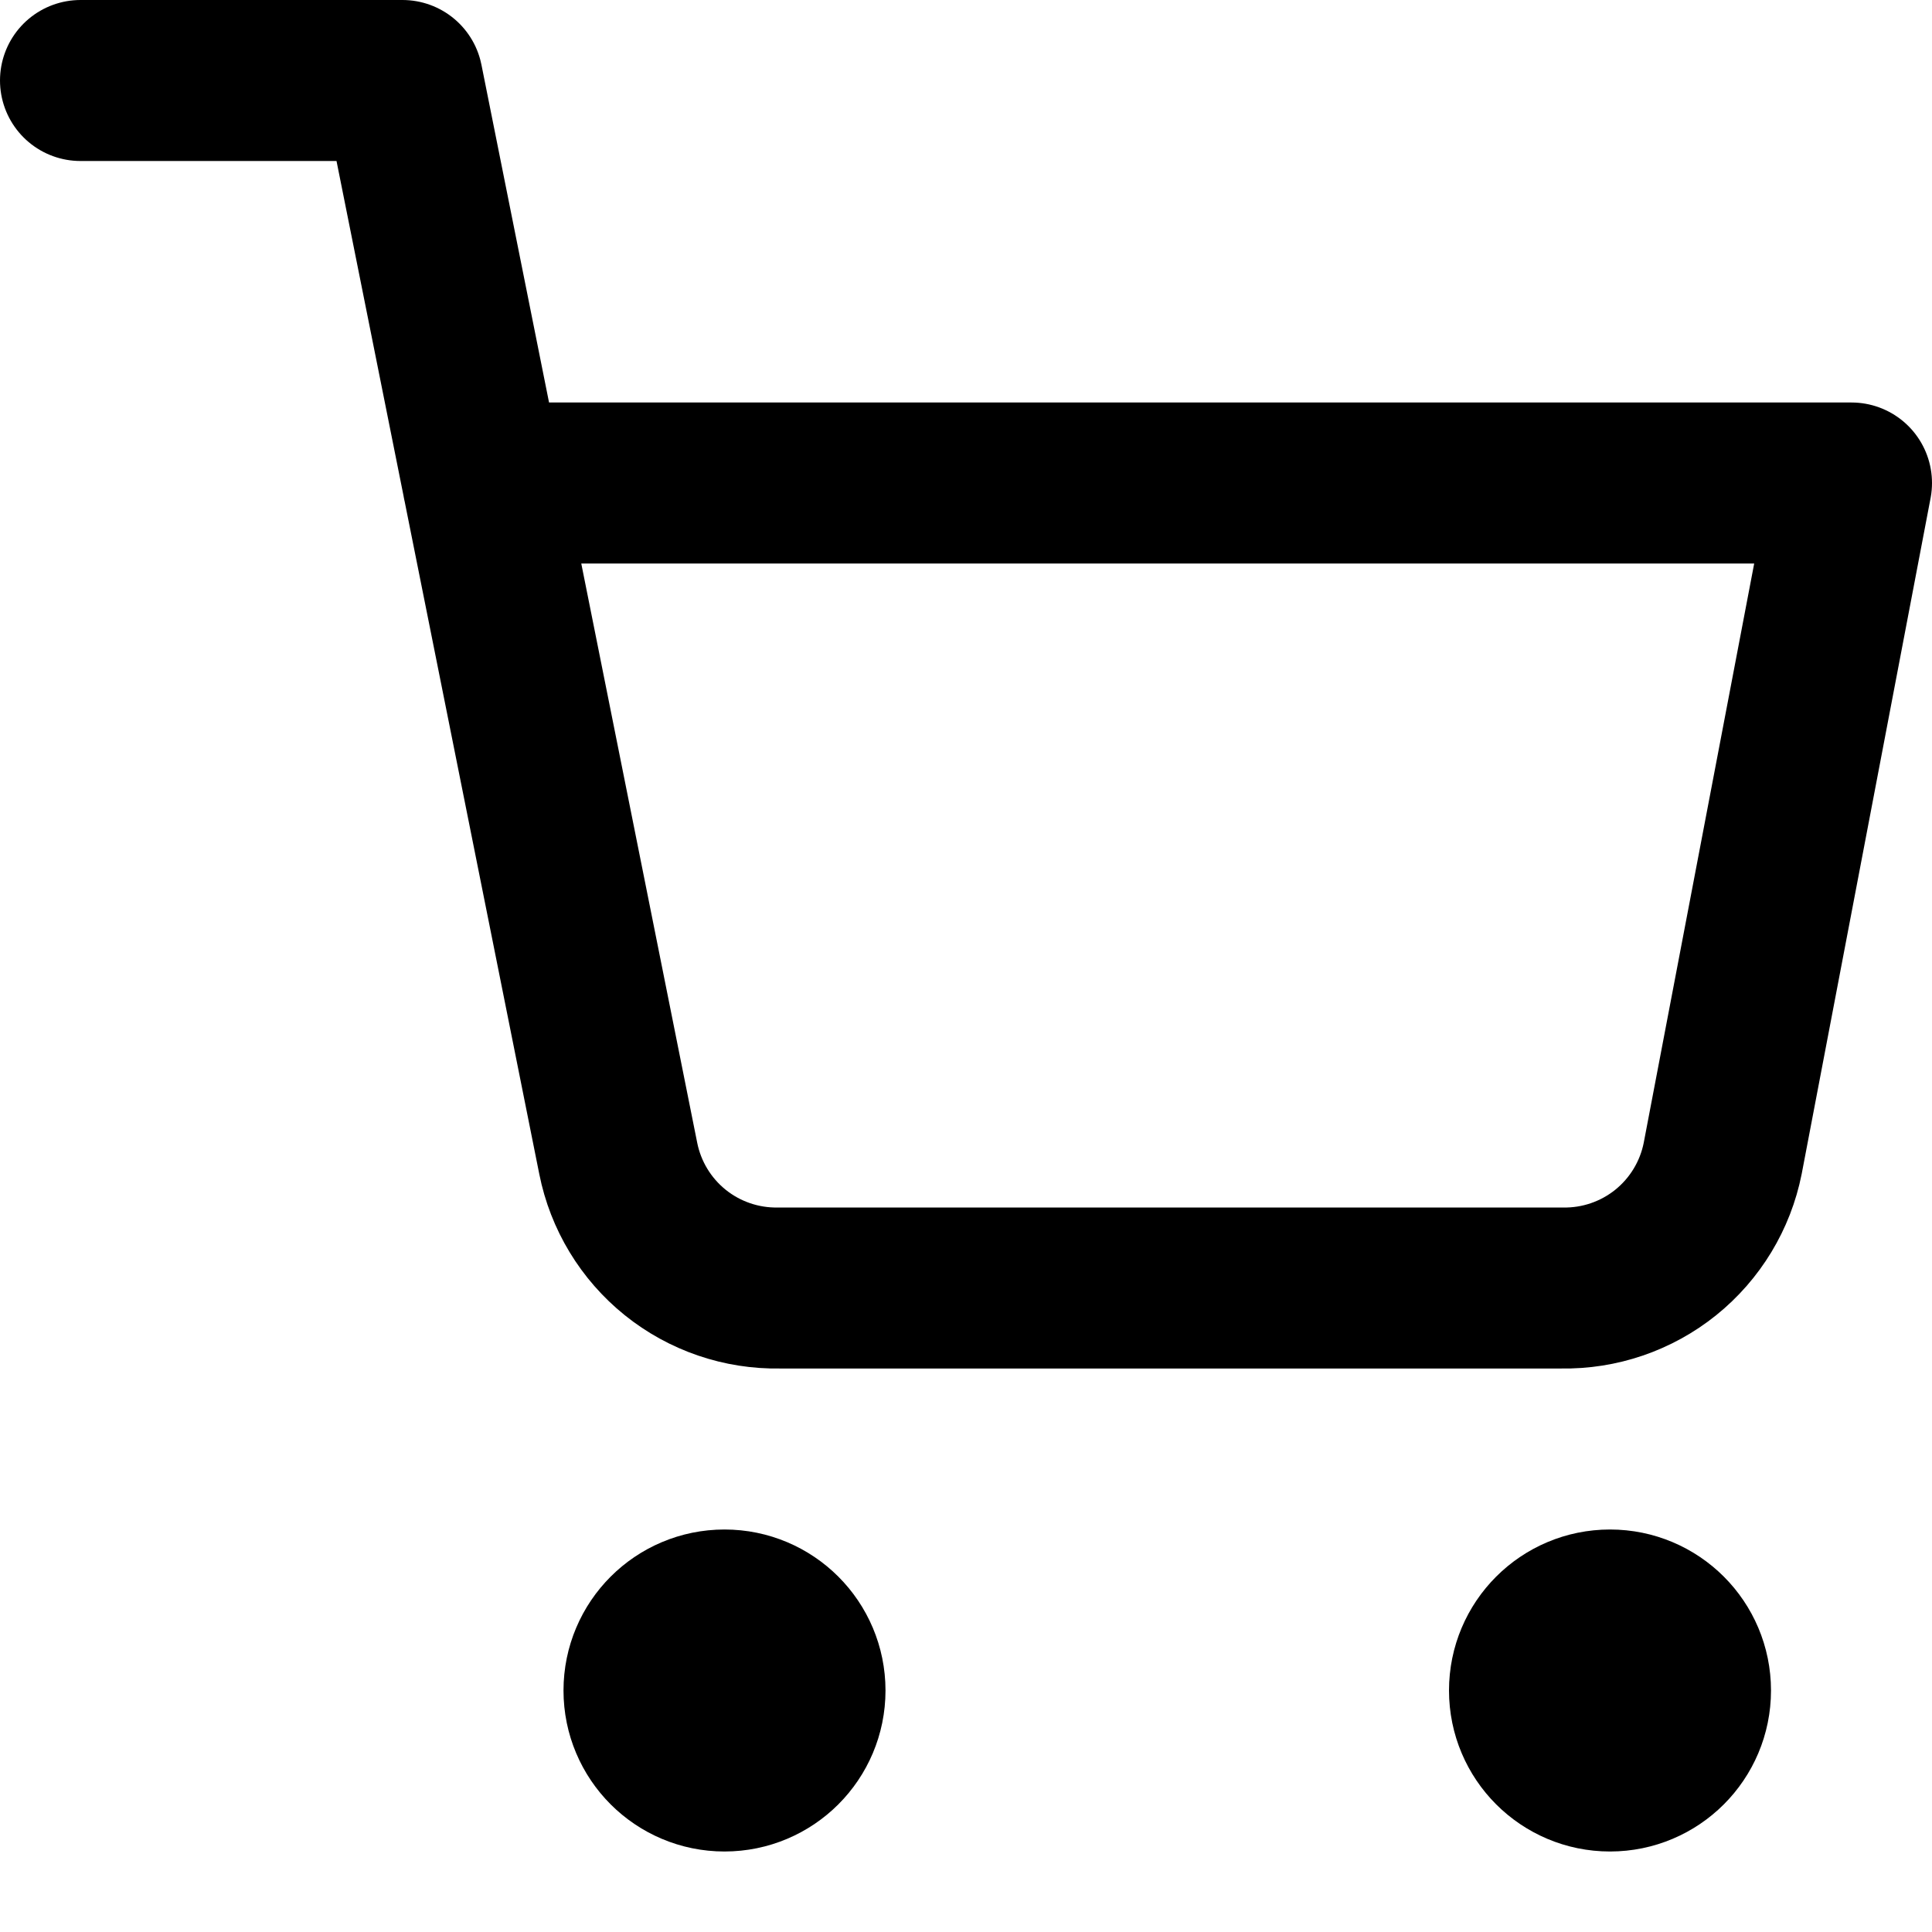
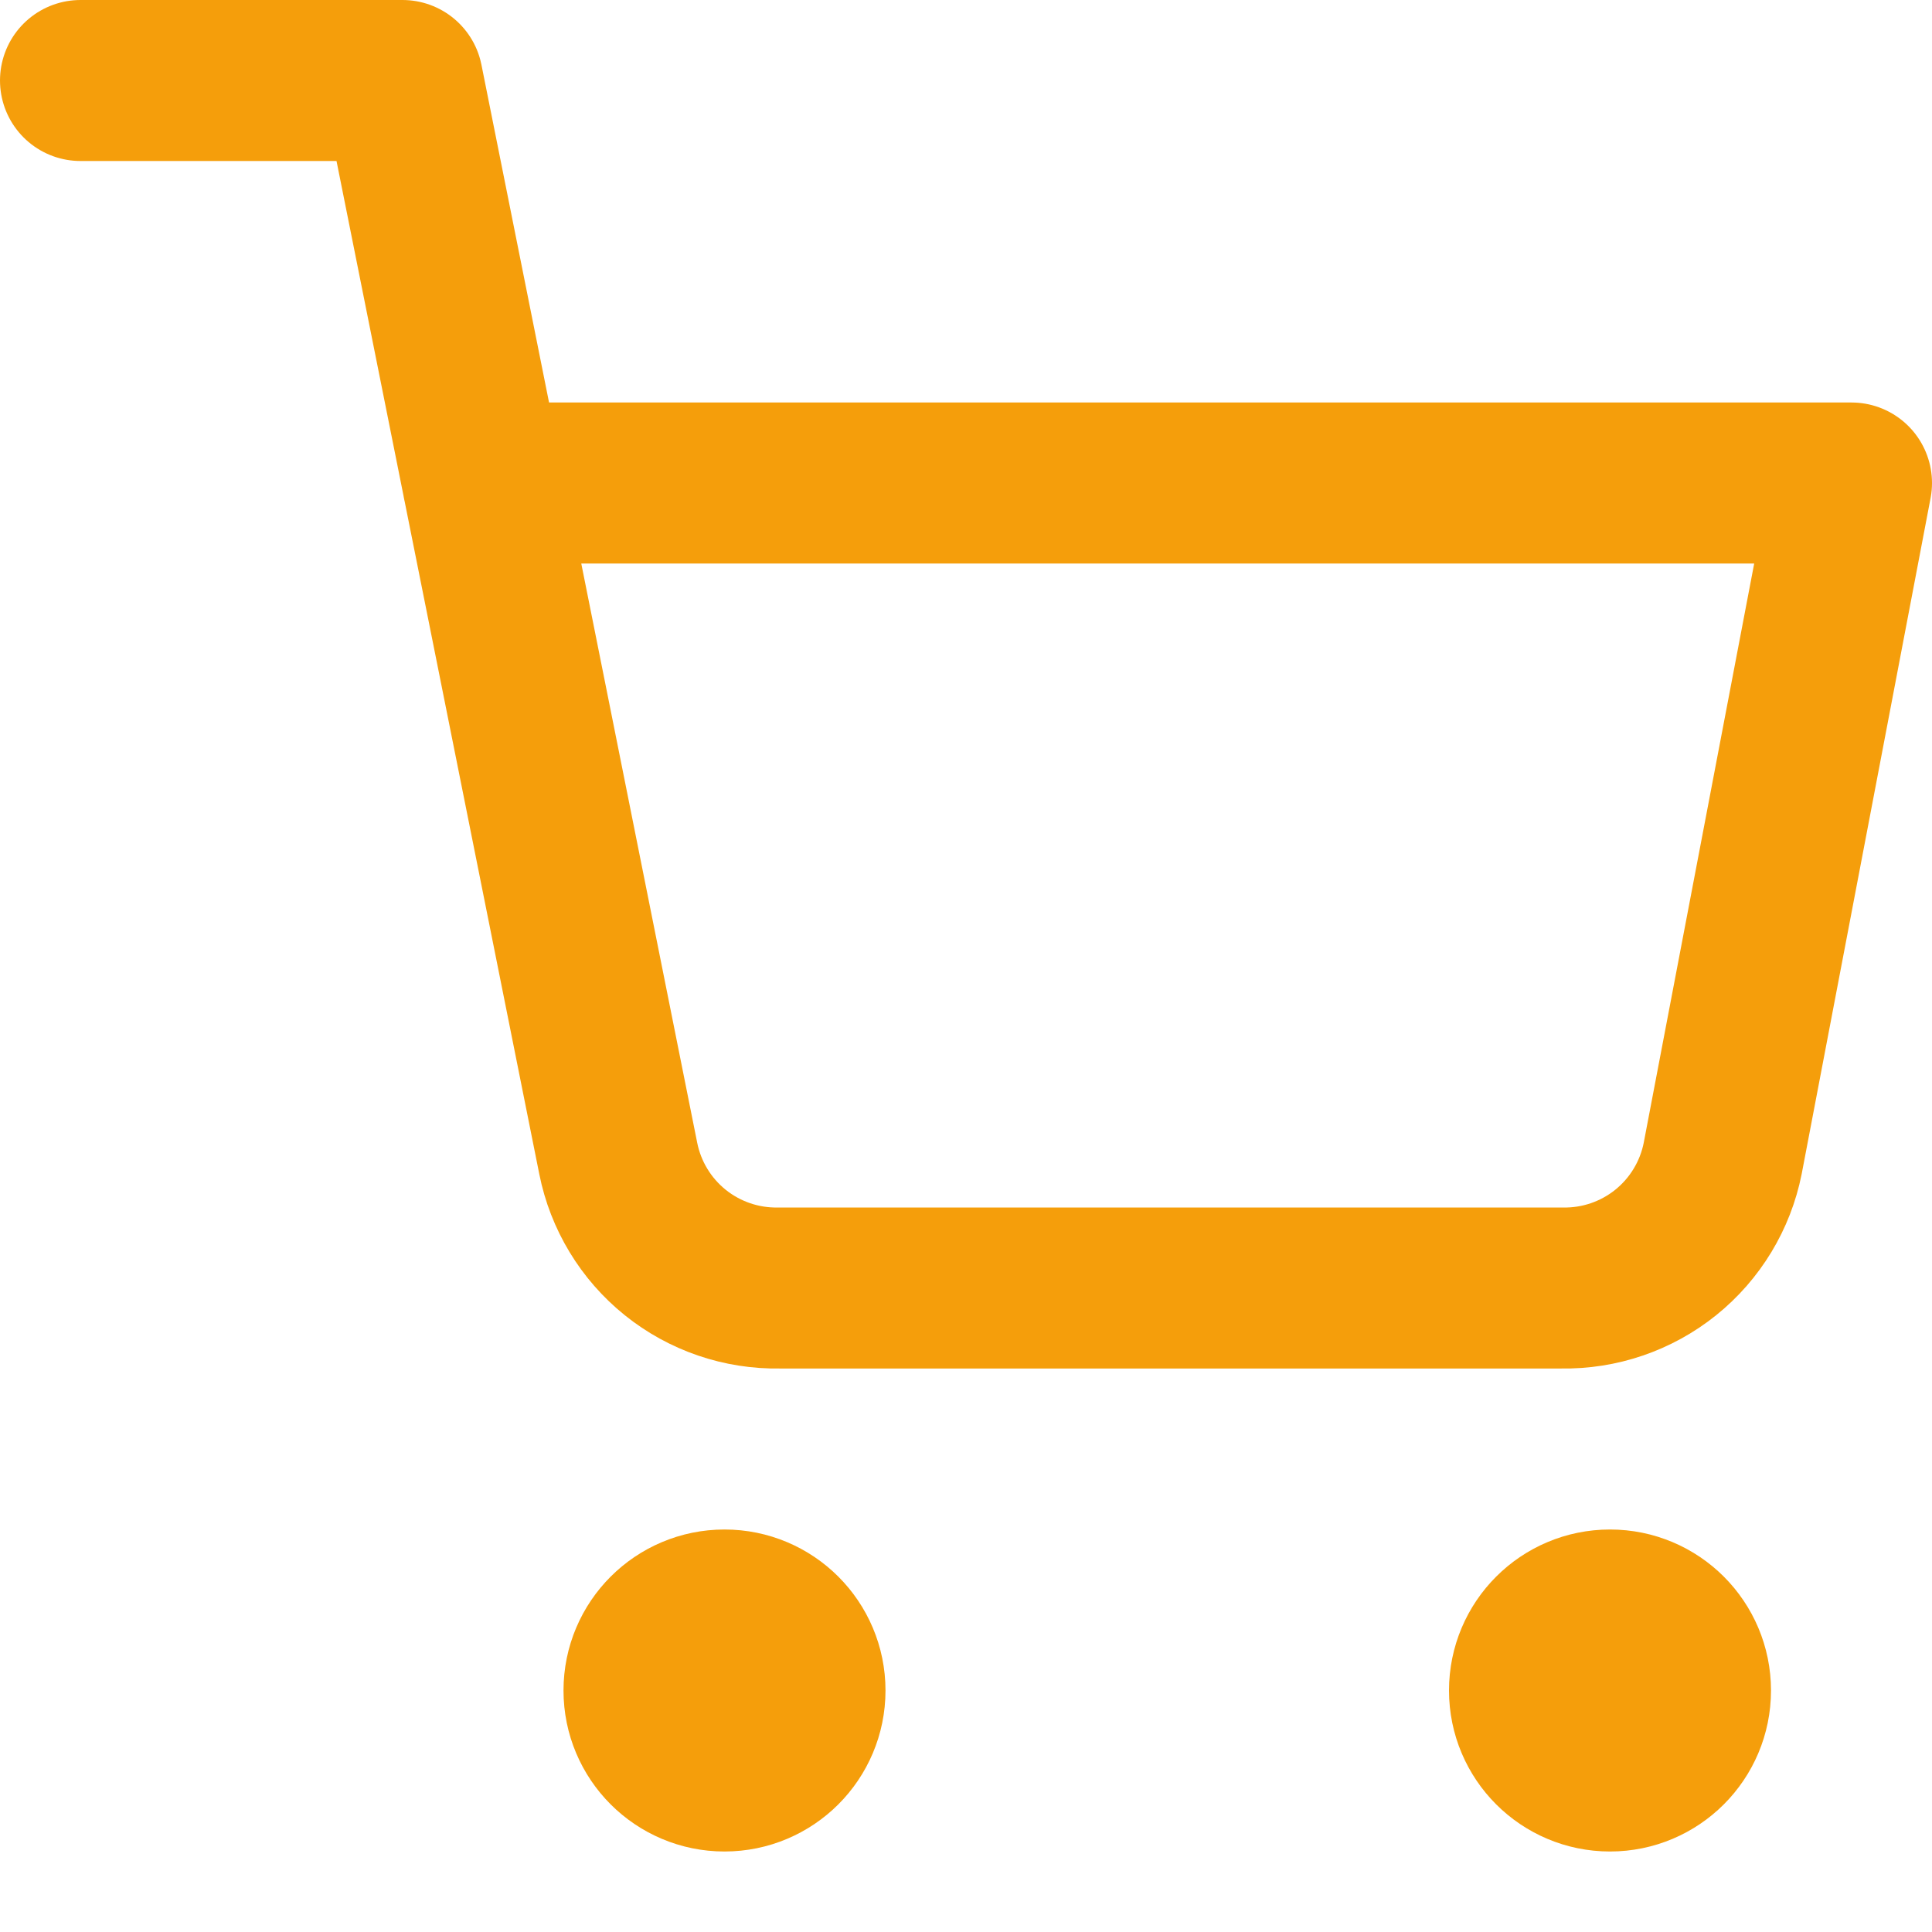
<svg xmlns="http://www.w3.org/2000/svg" width="48" height="48" viewBox="0 0 48 48" fill="none">
-   <path d="M2 2H10L15.36 28.78C15.543 29.701 16.044 30.528 16.775 31.117C17.506 31.705 18.421 32.018 19.36 32H38.8C39.739 32.018 40.654 31.705 41.385 31.117C42.116 30.528 42.617 29.701 42.8 28.78L46 12H12M20 42C20 43.105 19.105 44 18 44C16.895 44 16 43.105 16 42C16 40.895 16.895 40 18 40C19.105 40 20 40.895 20 42ZM42 42C42 43.105 41.105 44 40 44C38.895 44 38 43.105 38 42C38 40.895 38.895 40 40 40C41.105 40 42 40.895 42 42Z" stroke="#000000" stroke-width="4" stroke-linecap="round" stroke-linejoin="round" />
+   <path d="M2 2H10L15.36 28.78C15.543 29.701 16.044 30.528 16.775 31.117C17.506 31.705 18.421 32.018 19.36 32H38.8C39.739 32.018 40.654 31.705 41.385 31.117C42.116 30.528 42.617 29.701 42.8 28.78L46 12H12M20 42C20 43.105 19.105 44 18 44C16.895 44 16 43.105 16 42C16 40.895 16.895 40 18 40C19.105 40 20 40.895 20 42ZM42 42C42 43.105 41.105 44 40 44C38.895 44 38 43.105 38 42C38 40.895 38.895 40 40 40C41.105 40 42 40.895 42 42Z" stroke="#F59E0BFF" stroke-width="4" stroke-linecap="round" stroke-linejoin="round" />
</svg>
